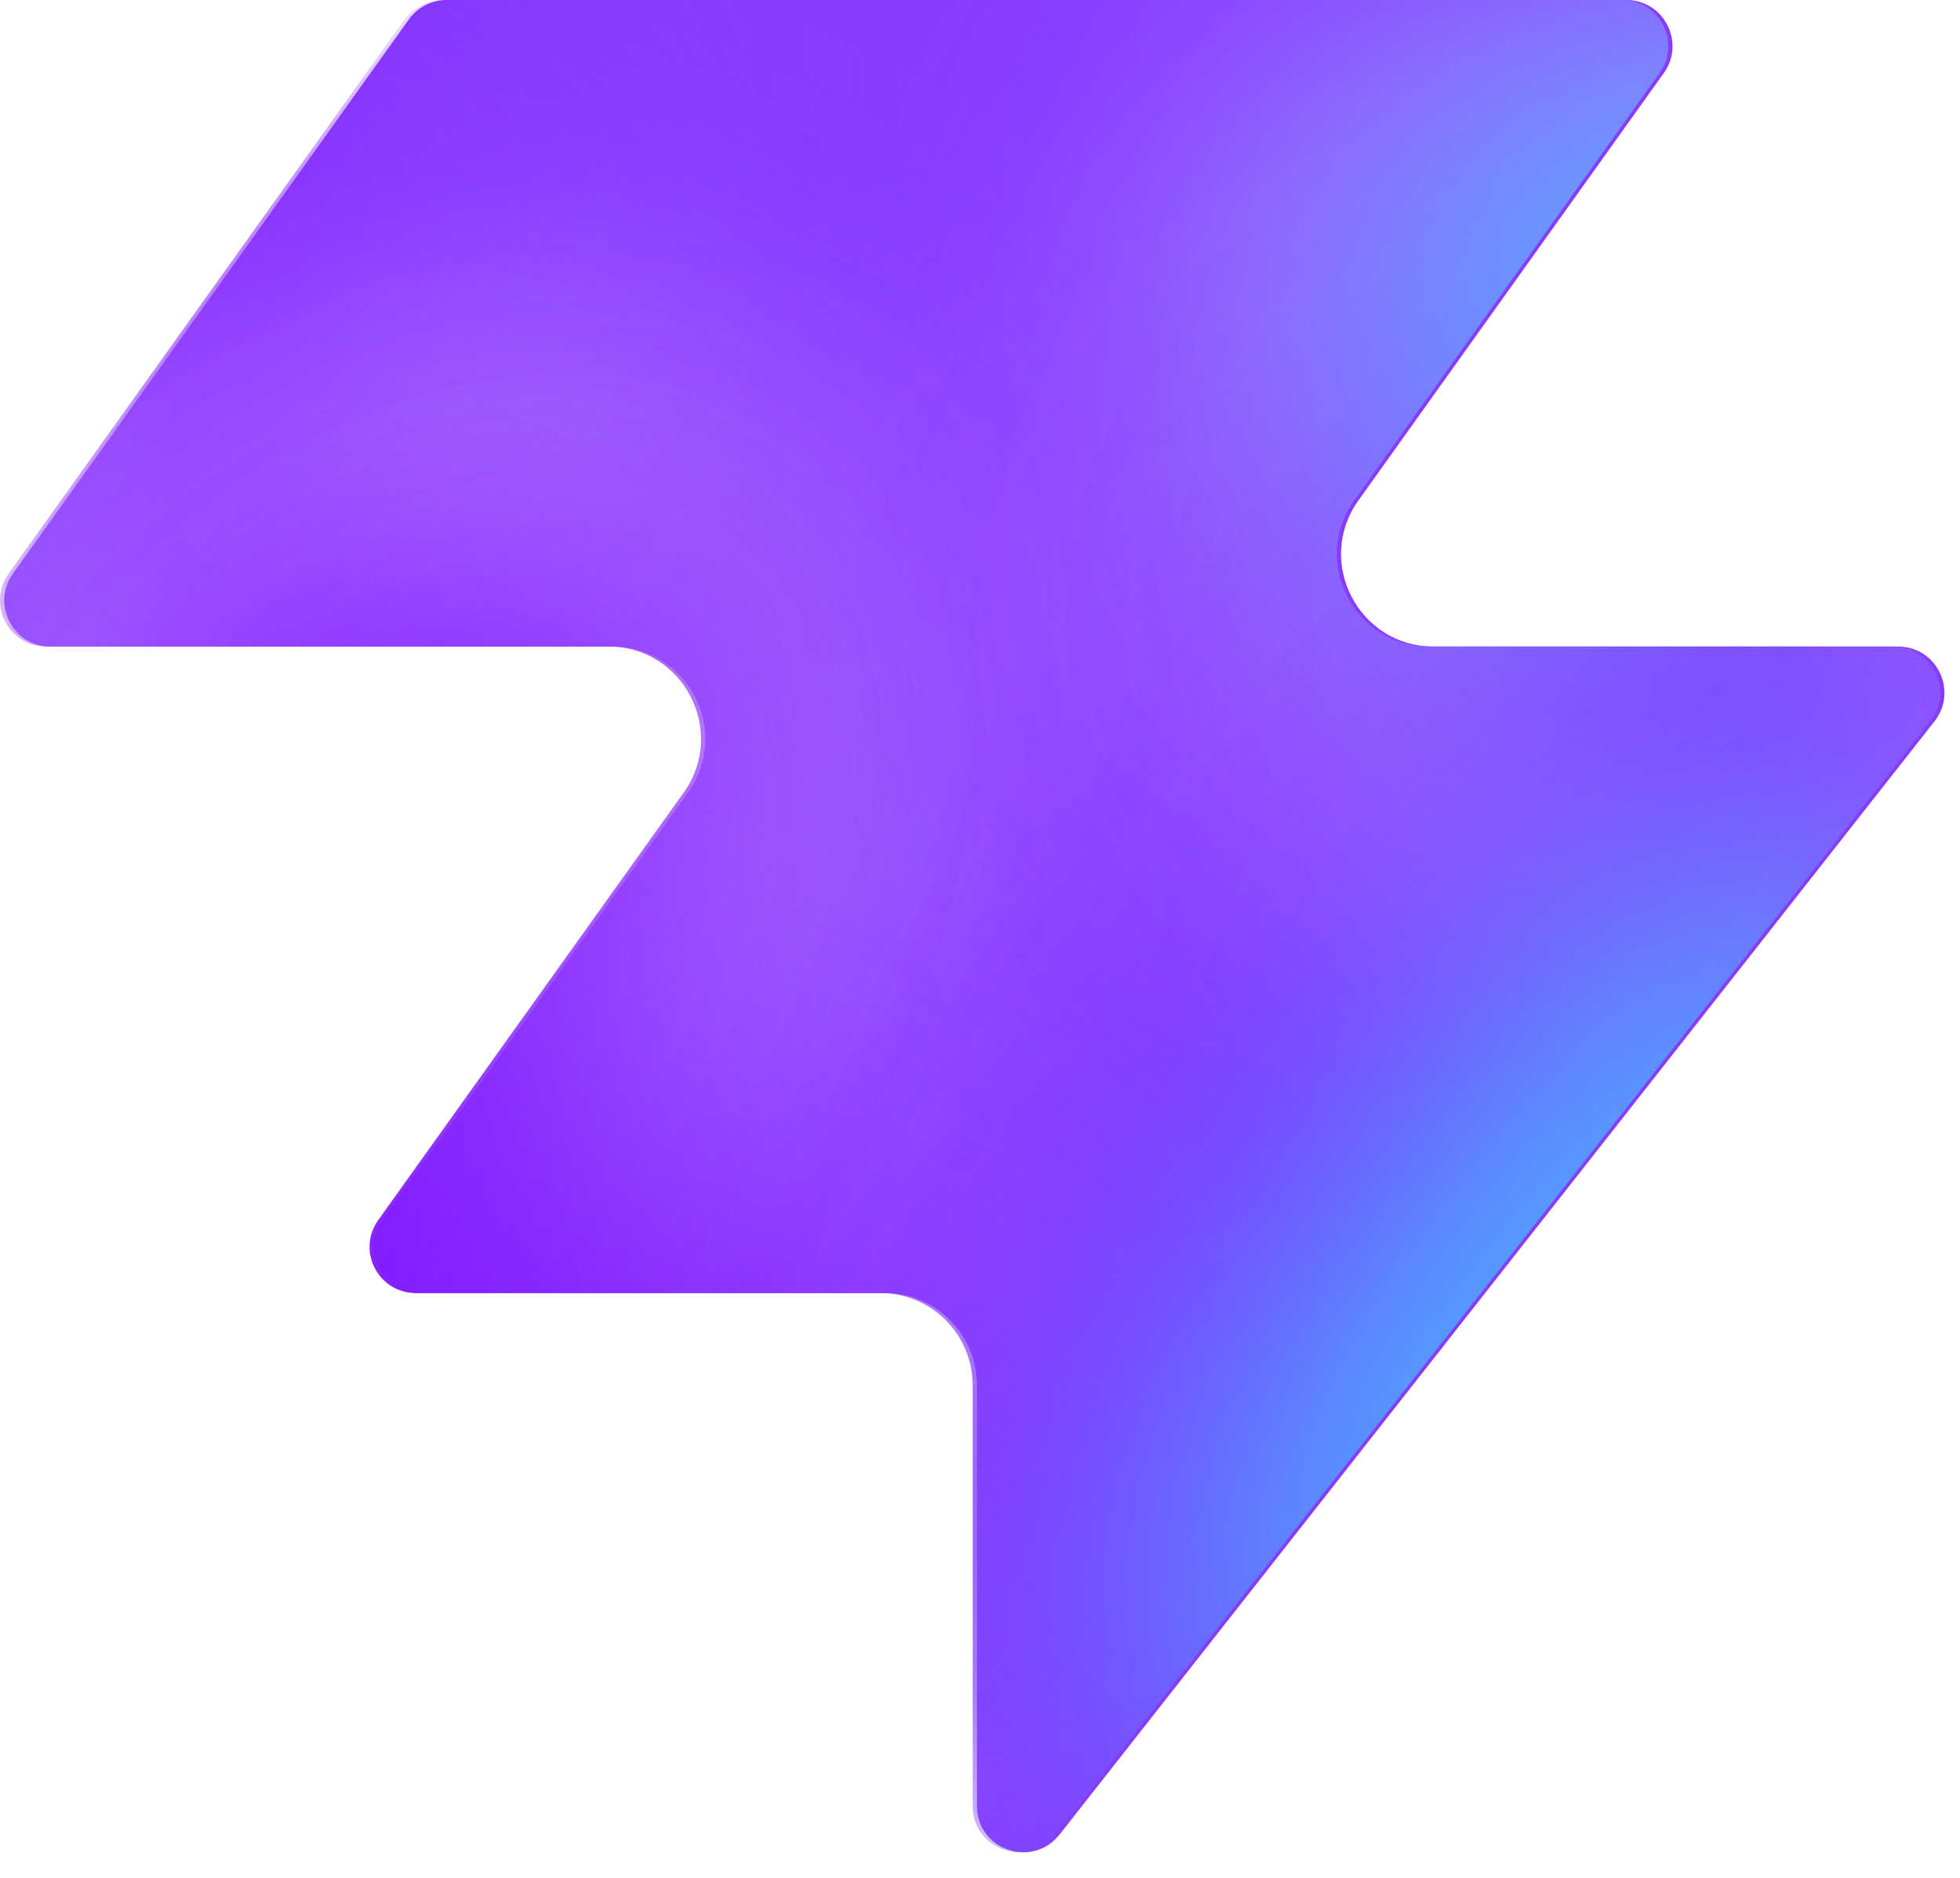
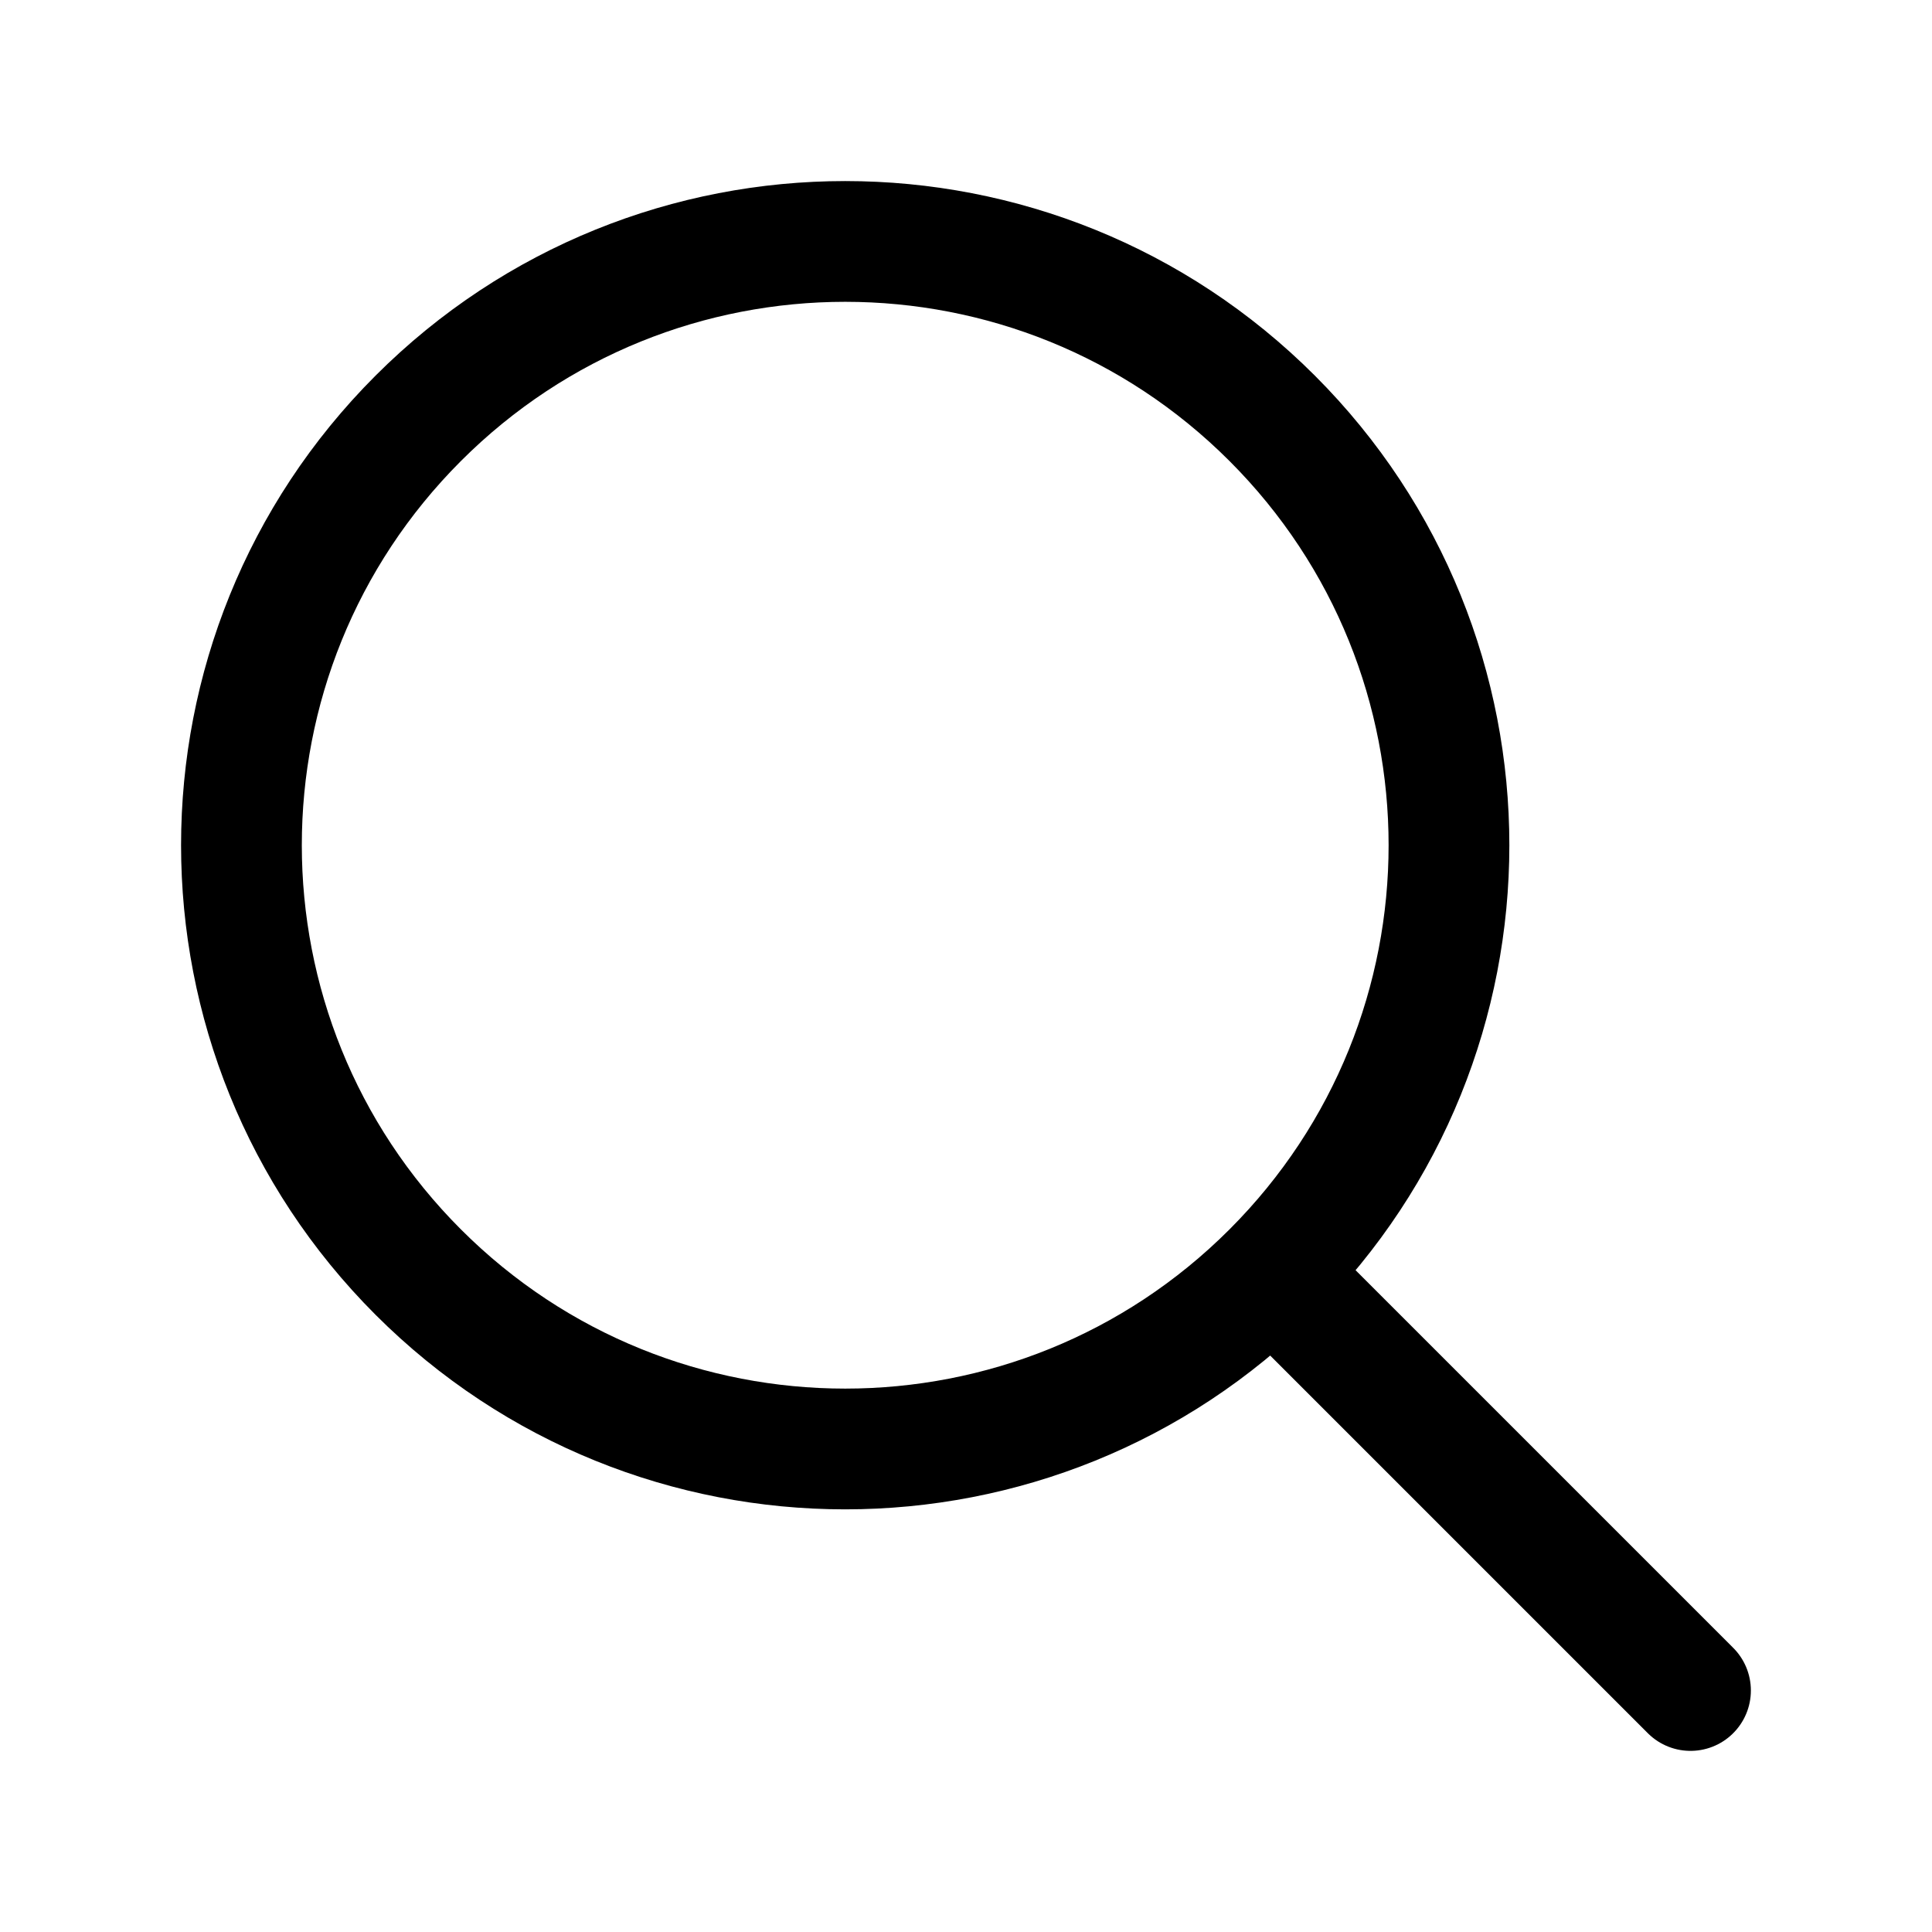
- <svg xmlns="http://www.w3.org/2000/svg" width="48" height="46" fill="none" viewBox="0 0 48 46">
-   <path fill="#863bff" d="M25.946 44.938c-.664.845-2.021.375-2.021-.698V33.937a2.26 2.26 0 0 0-2.262-2.262H10.287c-.92 0-1.456-1.04-.92-1.788l7.48-10.471c1.07-1.497 0-3.578-1.842-3.578H1.237c-.92 0-1.456-1.04-.92-1.788L10.013.474c.214-.297.556-.474.92-.474h28.894c.92 0 1.456 1.04.92 1.788l-7.48 10.471c-1.07 1.498 0 3.579 1.842 3.579h11.377c.943 0 1.473 1.088.89 1.83L25.947 44.94z" style="fill:#863bff;fill:color(display-p3 .525 .23 1);fill-opacity:1" />
-   <mask id="a" width="48" height="46" x="0" y="0" maskUnits="userSpaceOnUse" style="mask-type:alpha">
-     <path fill="#000" d="M25.842 44.938c-.664.844-2.021.375-2.021-.698V33.937a2.26 2.26 0 0 0-2.262-2.262H10.183c-.92 0-1.456-1.04-.92-1.788l7.48-10.471c1.07-1.498 0-3.579-1.842-3.579H1.133c-.92 0-1.456-1.04-.92-1.787L9.91.473c.214-.297.556-.474.92-.474h28.894c.92 0 1.456 1.04.92 1.788l-7.48 10.471c-1.07 1.498 0 3.578 1.842 3.578h11.377c.943 0 1.473 1.088.89 1.832L25.843 44.94z" style="fill:#000;fill-opacity:1" />
-   </mask>
-   <g mask="url(#a)">
-     <g filter="url(#b)">
-       <ellipse cx="5.508" cy="14.704" fill="#ede6ff" rx="5.508" ry="14.704" style="fill:#ede6ff;fill:color(display-p3 .927 .903 1);fill-opacity:1" transform="matrix(.00324 1 1 -.00324 -4.47 31.516)" />
-     </g>
-     <g filter="url(#c)">
-       <ellipse cx="10.399" cy="29.851" fill="#ede6ff" rx="10.399" ry="29.851" style="fill:#ede6ff;fill:color(display-p3 .927 .903 1);fill-opacity:1" transform="matrix(.00324 1 1 -.00324 -39.328 7.883)" />
-     </g>
-     <g filter="url(#d)">
-       <ellipse cx="5.508" cy="30.487" fill="#7e14ff" rx="5.508" ry="30.487" style="fill:#7e14ff;fill:color(display-p3 .492 .077 1);fill-opacity:1" transform="rotate(89.814 -25.913 -14.639)scale(1 -1)" />
-     </g>
-     <g filter="url(#e)">
-       <ellipse cx="5.508" cy="30.599" fill="#7e14ff" rx="5.508" ry="30.599" style="fill:#7e14ff;fill:color(display-p3 .492 .077 1);fill-opacity:1" transform="rotate(89.814 -32.644 -3.334)scale(1 -1)" />
-     </g>
-     <g filter="url(#f)">
-       <ellipse cx="5.508" cy="30.599" fill="#7e14ff" rx="5.508" ry="30.599" style="fill:#7e14ff;fill:color(display-p3 .492 .077 1);fill-opacity:1" transform="matrix(.00324 1 1 -.00324 -34.34 30.47)" />
-     </g>
-     <g filter="url(#g)">
-       <ellipse cx="14.072" cy="22.078" fill="#ede6ff" rx="14.072" ry="22.078" style="fill:#ede6ff;fill:color(display-p3 .927 .903 1);fill-opacity:1" transform="rotate(93.35 24.506 48.493)scale(-1 1)" />
-     </g>
-     <g filter="url(#h)">
-       <ellipse cx="3.47" cy="21.501" fill="#7e14ff" rx="3.47" ry="21.501" style="fill:#7e14ff;fill:color(display-p3 .492 .077 1);fill-opacity:1" transform="rotate(89.009 28.708 47.59)scale(-1 1)" />
-     </g>
-     <g filter="url(#i)">
-       <ellipse cx="3.47" cy="21.501" fill="#7e14ff" rx="3.47" ry="21.501" style="fill:#7e14ff;fill:color(display-p3 .492 .077 1);fill-opacity:1" transform="rotate(89.009 28.708 47.59)scale(-1 1)" />
-     </g>
-     <g filter="url(#j)">
-       <ellipse cx=".387" cy="8.972" fill="#7e14ff" rx="4.407" ry="29.108" style="fill:#7e14ff;fill:color(display-p3 .492 .077 1);fill-opacity:1" transform="rotate(39.51 .387 8.972)" />
-     </g>
-     <g filter="url(#k)">
-       <ellipse cx="47.523" cy="-6.092" fill="#7e14ff" rx="4.407" ry="29.108" style="fill:#7e14ff;fill:color(display-p3 .492 .077 1);fill-opacity:1" transform="rotate(37.892 47.523 -6.092)" />
-     </g>
-     <g filter="url(#l)">
-       <ellipse cx="41.412" cy="6.333" fill="#47bfff" rx="5.971" ry="9.665" style="fill:#47bfff;fill:color(display-p3 .28 .748 1);fill-opacity:1" transform="rotate(37.892 41.412 6.333)" />
-     </g>
-     <g filter="url(#m)">
-       <ellipse cx="-1.879" cy="38.332" fill="#7e14ff" rx="4.407" ry="29.108" style="fill:#7e14ff;fill:color(display-p3 .492 .077 1);fill-opacity:1" transform="rotate(37.892 -1.88 38.332)" />
-     </g>
-     <g filter="url(#n)">
-       <ellipse cx="-1.879" cy="38.332" fill="#7e14ff" rx="4.407" ry="29.108" style="fill:#7e14ff;fill:color(display-p3 .492 .077 1);fill-opacity:1" transform="rotate(37.892 -1.88 38.332)" />
-     </g>
-     <g filter="url(#o)">
-       <ellipse cx="35.651" cy="29.907" fill="#7e14ff" rx="4.407" ry="29.108" style="fill:#7e14ff;fill:color(display-p3 .492 .077 1);fill-opacity:1" transform="rotate(37.892 35.651 29.907)" />
-     </g>
-     <g filter="url(#p)">
-       <ellipse cx="38.418" cy="32.4" fill="#47bfff" rx="5.971" ry="15.297" style="fill:#47bfff;fill:color(display-p3 .28 .748 1);fill-opacity:1" transform="rotate(37.892 38.418 32.4)" />
-     </g>
-   </g>
-   <defs>
-     <filter id="b" width="60.045" height="41.654" x="-19.77" y="16.149" color-interpolation-filters="sRGB" filterUnits="userSpaceOnUse">
-       <feFlood flood-opacity="0" result="BackgroundImageFix" />
-       <feBlend in="SourceGraphic" in2="BackgroundImageFix" result="shape" />
-       <feGaussianBlur result="effect1_foregroundBlur_2002_17158" stdDeviation="7.659" />
-     </filter>
-     <filter id="c" width="90.34" height="51.437" x="-54.613" y="-7.533" color-interpolation-filters="sRGB" filterUnits="userSpaceOnUse">
-       <feFlood flood-opacity="0" result="BackgroundImageFix" />
-       <feBlend in="SourceGraphic" in2="BackgroundImageFix" result="shape" />
-       <feGaussianBlur result="effect1_foregroundBlur_2002_17158" stdDeviation="7.659" />
-     </filter>
-     <filter id="d" width="79.355" height="29.4" x="-49.64" y="2.03" color-interpolation-filters="sRGB" filterUnits="userSpaceOnUse">
-       <feFlood flood-opacity="0" result="BackgroundImageFix" />
-       <feBlend in="SourceGraphic" in2="BackgroundImageFix" result="shape" />
-       <feGaussianBlur result="effect1_foregroundBlur_2002_17158" stdDeviation="4.596" />
-     </filter>
-     <filter id="e" width="79.579" height="29.4" x="-45.045" y="20.029" color-interpolation-filters="sRGB" filterUnits="userSpaceOnUse">
-       <feFlood flood-opacity="0" result="BackgroundImageFix" />
-       <feBlend in="SourceGraphic" in2="BackgroundImageFix" result="shape" />
-       <feGaussianBlur result="effect1_foregroundBlur_2002_17158" stdDeviation="4.596" />
-     </filter>
-     <filter id="f" width="79.579" height="29.4" x="-43.513" y="21.178" color-interpolation-filters="sRGB" filterUnits="userSpaceOnUse">
-       <feFlood flood-opacity="0" result="BackgroundImageFix" />
-       <feBlend in="SourceGraphic" in2="BackgroundImageFix" result="shape" />
-       <feGaussianBlur result="effect1_foregroundBlur_2002_17158" stdDeviation="4.596" />
-     </filter>
-     <filter id="g" width="74.749" height="58.852" x="15.756" y="-17.901" color-interpolation-filters="sRGB" filterUnits="userSpaceOnUse">
-       <feFlood flood-opacity="0" result="BackgroundImageFix" />
-       <feBlend in="SourceGraphic" in2="BackgroundImageFix" result="shape" />
-       <feGaussianBlur result="effect1_foregroundBlur_2002_17158" stdDeviation="7.659" />
-     </filter>
-     <filter id="h" width="61.377" height="25.362" x="23.548" y="2.284" color-interpolation-filters="sRGB" filterUnits="userSpaceOnUse">
-       <feFlood flood-opacity="0" result="BackgroundImageFix" />
-       <feBlend in="SourceGraphic" in2="BackgroundImageFix" result="shape" />
-       <feGaussianBlur result="effect1_foregroundBlur_2002_17158" stdDeviation="4.596" />
-     </filter>
-     <filter id="i" width="61.377" height="25.362" x="23.548" y="2.284" color-interpolation-filters="sRGB" filterUnits="userSpaceOnUse">
-       <feFlood flood-opacity="0" result="BackgroundImageFix" />
-       <feBlend in="SourceGraphic" in2="BackgroundImageFix" result="shape" />
-       <feGaussianBlur result="effect1_foregroundBlur_2002_17158" stdDeviation="4.596" />
-     </filter>
-     <filter id="j" width="56.045" height="63.649" x="-27.636" y="-22.853" color-interpolation-filters="sRGB" filterUnits="userSpaceOnUse">
-       <feFlood flood-opacity="0" result="BackgroundImageFix" />
-       <feBlend in="SourceGraphic" in2="BackgroundImageFix" result="shape" />
-       <feGaussianBlur result="effect1_foregroundBlur_2002_17158" stdDeviation="4.596" />
-     </filter>
-     <filter id="k" width="54.814" height="64.646" x="20.116" y="-38.415" color-interpolation-filters="sRGB" filterUnits="userSpaceOnUse">
-       <feFlood flood-opacity="0" result="BackgroundImageFix" />
-       <feBlend in="SourceGraphic" in2="BackgroundImageFix" result="shape" />
-       <feGaussianBlur result="effect1_foregroundBlur_2002_17158" stdDeviation="4.596" />
-     </filter>
-     <filter id="l" width="33.541" height="35.313" x="24.641" y="-11.323" color-interpolation-filters="sRGB" filterUnits="userSpaceOnUse">
-       <feFlood flood-opacity="0" result="BackgroundImageFix" />
-       <feBlend in="SourceGraphic" in2="BackgroundImageFix" result="shape" />
-       <feGaussianBlur result="effect1_foregroundBlur_2002_17158" stdDeviation="4.596" />
-     </filter>
-     <filter id="m" width="54.814" height="64.646" x="-29.286" y="6.009" color-interpolation-filters="sRGB" filterUnits="userSpaceOnUse">
-       <feFlood flood-opacity="0" result="BackgroundImageFix" />
-       <feBlend in="SourceGraphic" in2="BackgroundImageFix" result="shape" />
-       <feGaussianBlur result="effect1_foregroundBlur_2002_17158" stdDeviation="4.596" />
-     </filter>
-     <filter id="n" width="54.814" height="64.646" x="-29.286" y="6.009" color-interpolation-filters="sRGB" filterUnits="userSpaceOnUse">
-       <feFlood flood-opacity="0" result="BackgroundImageFix" />
-       <feBlend in="SourceGraphic" in2="BackgroundImageFix" result="shape" />
-       <feGaussianBlur result="effect1_foregroundBlur_2002_17158" stdDeviation="4.596" />
-     </filter>
-     <filter id="o" width="54.814" height="64.646" x="8.244" y="-2.416" color-interpolation-filters="sRGB" filterUnits="userSpaceOnUse">
-       <feFlood flood-opacity="0" result="BackgroundImageFix" />
-       <feBlend in="SourceGraphic" in2="BackgroundImageFix" result="shape" />
-       <feGaussianBlur result="effect1_foregroundBlur_2002_17158" stdDeviation="4.596" />
-     </filter>
-     <filter id="p" width="39.409" height="43.623" x="18.713" y="10.588" color-interpolation-filters="sRGB" filterUnits="userSpaceOnUse">
-       <feFlood flood-opacity="0" result="BackgroundImageFix" />
-       <feBlend in="SourceGraphic" in2="BackgroundImageFix" result="shape" />
-       <feGaussianBlur result="effect1_foregroundBlur_2002_17158" stdDeviation="4.596" />
-     </filter>
-   </defs>
+ <svg xmlns="http://www.w3.org/2000/svg" fill="none" viewBox="0 0 24 24" stroke-width="1.5" stroke="currentColor" class="size-6">
+   <path stroke-linecap="round" stroke-linejoin="round" d="m21 21-5.197-5.197m0 0A7.5 7.5 0 1 0 5.196 5.196a7.5 7.5 0 0 0 10.607 10.607Z" />
</svg>
